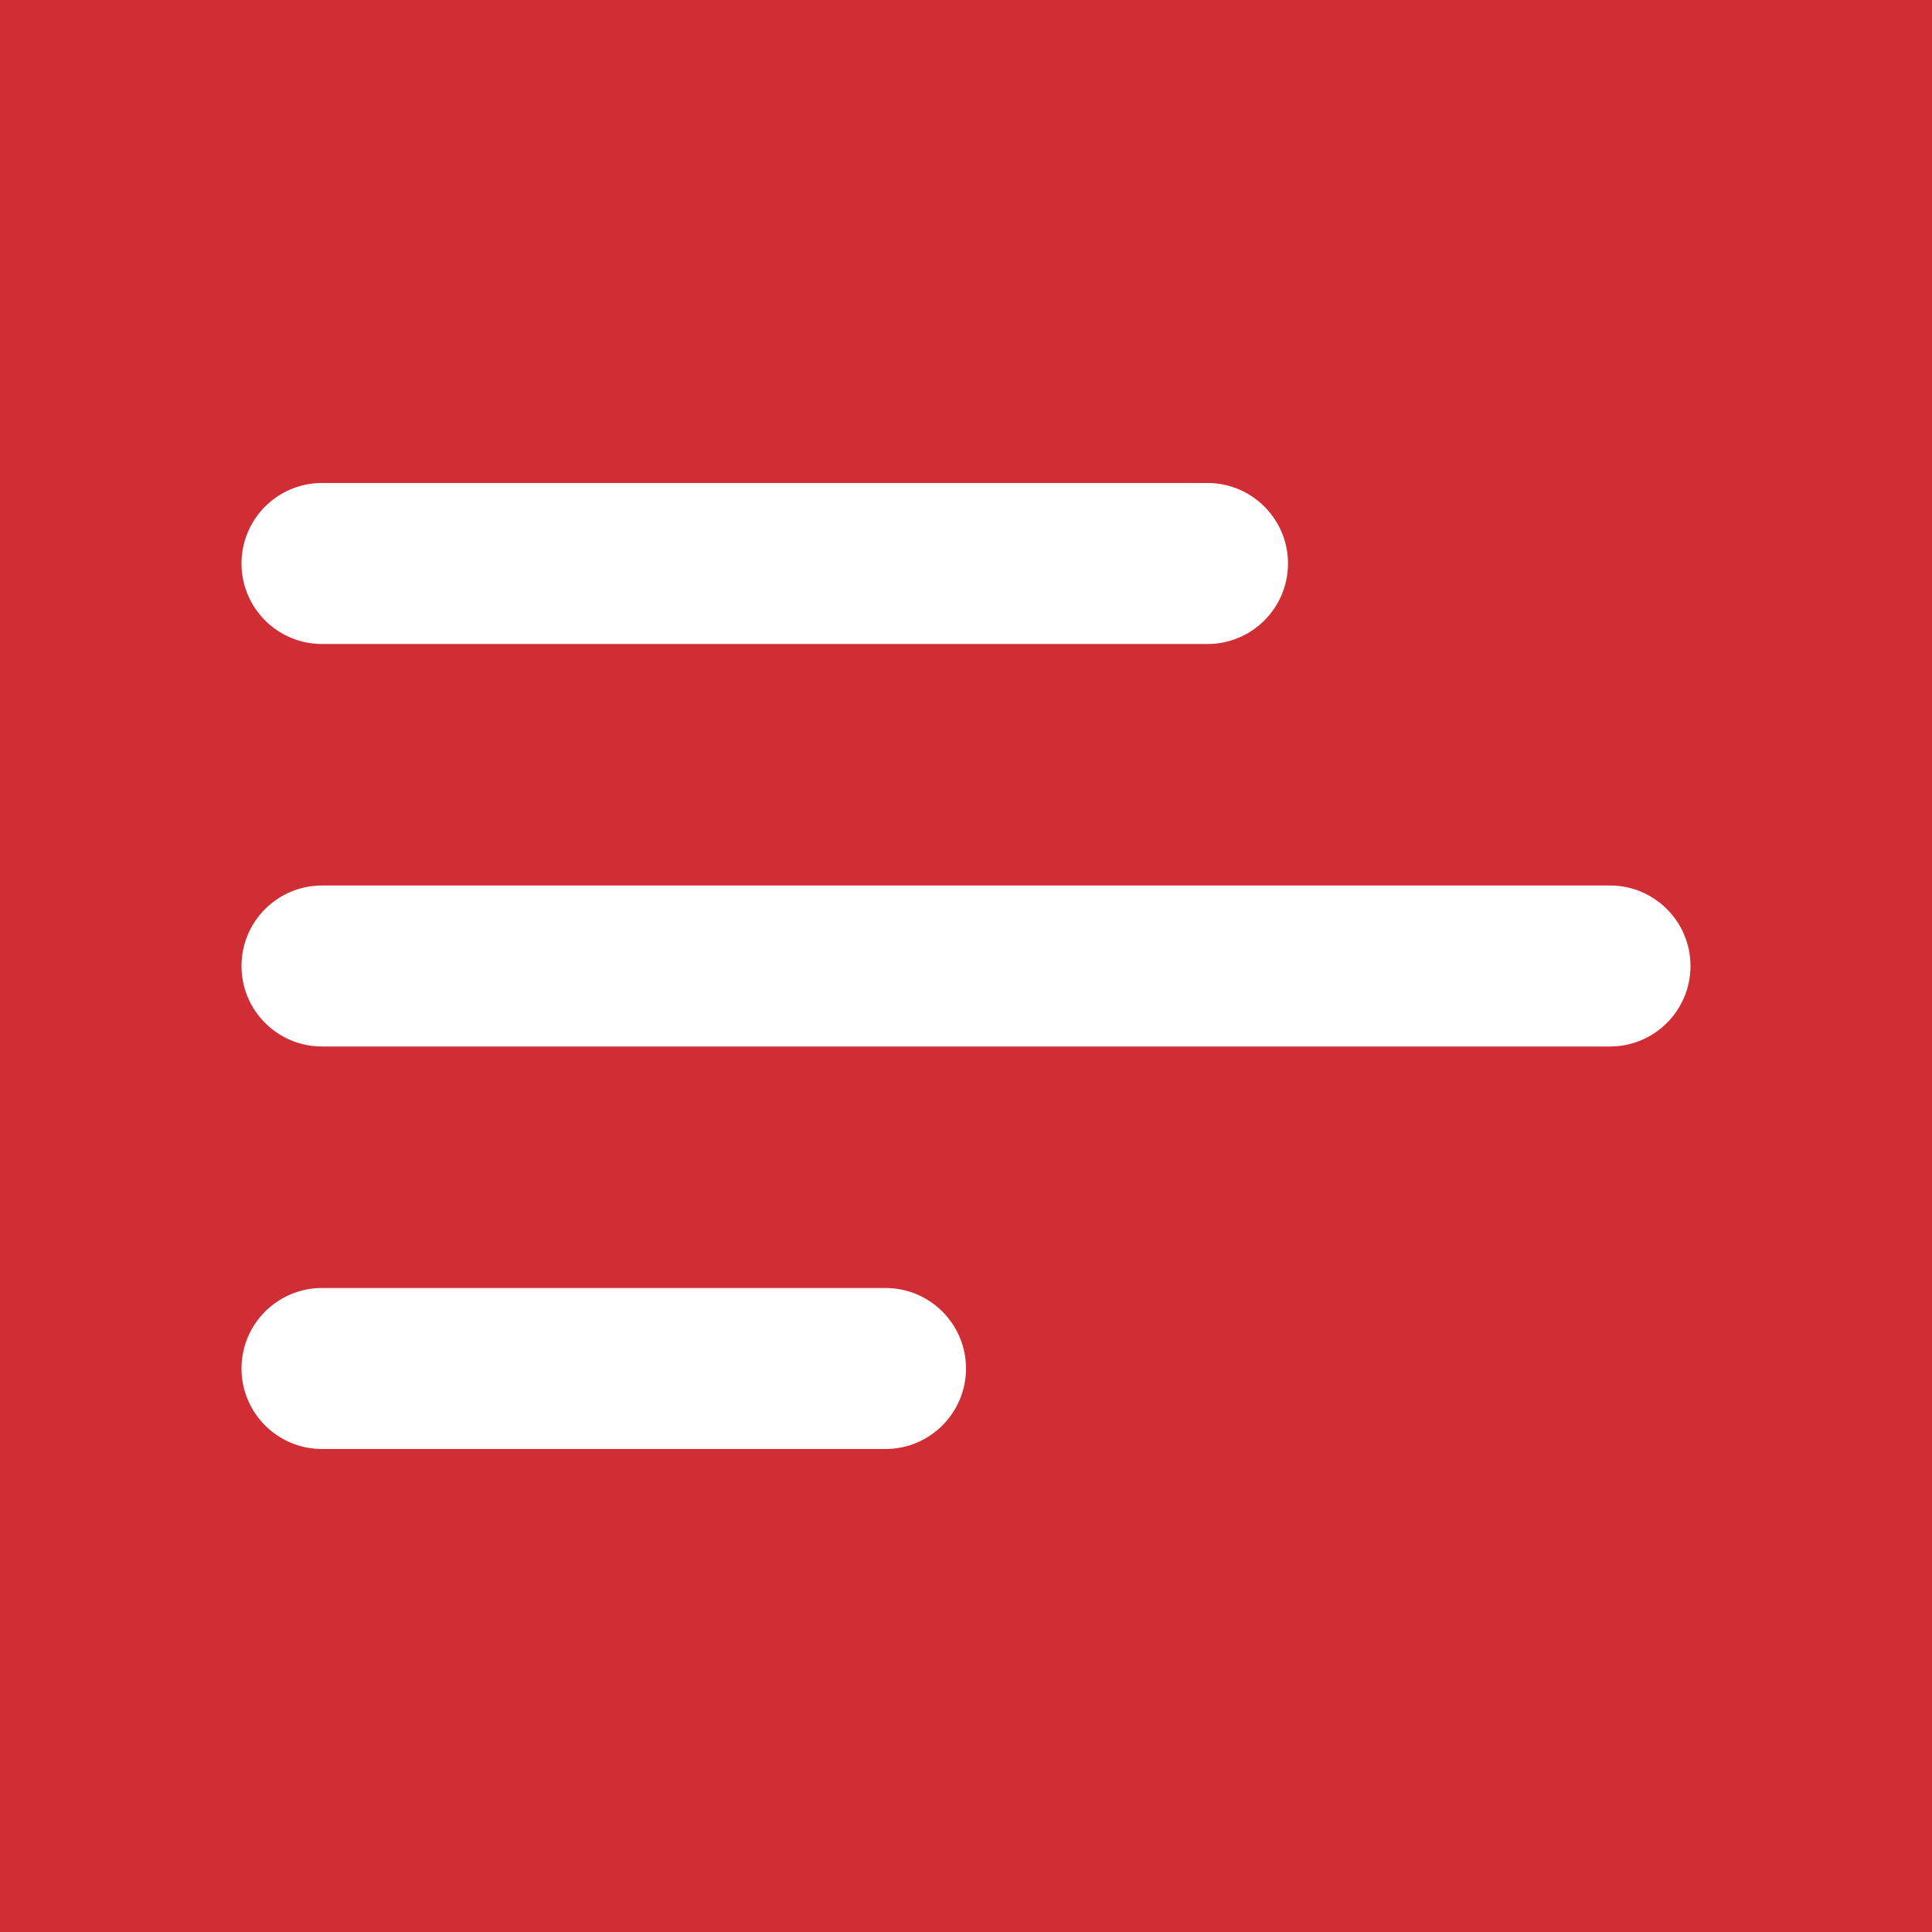
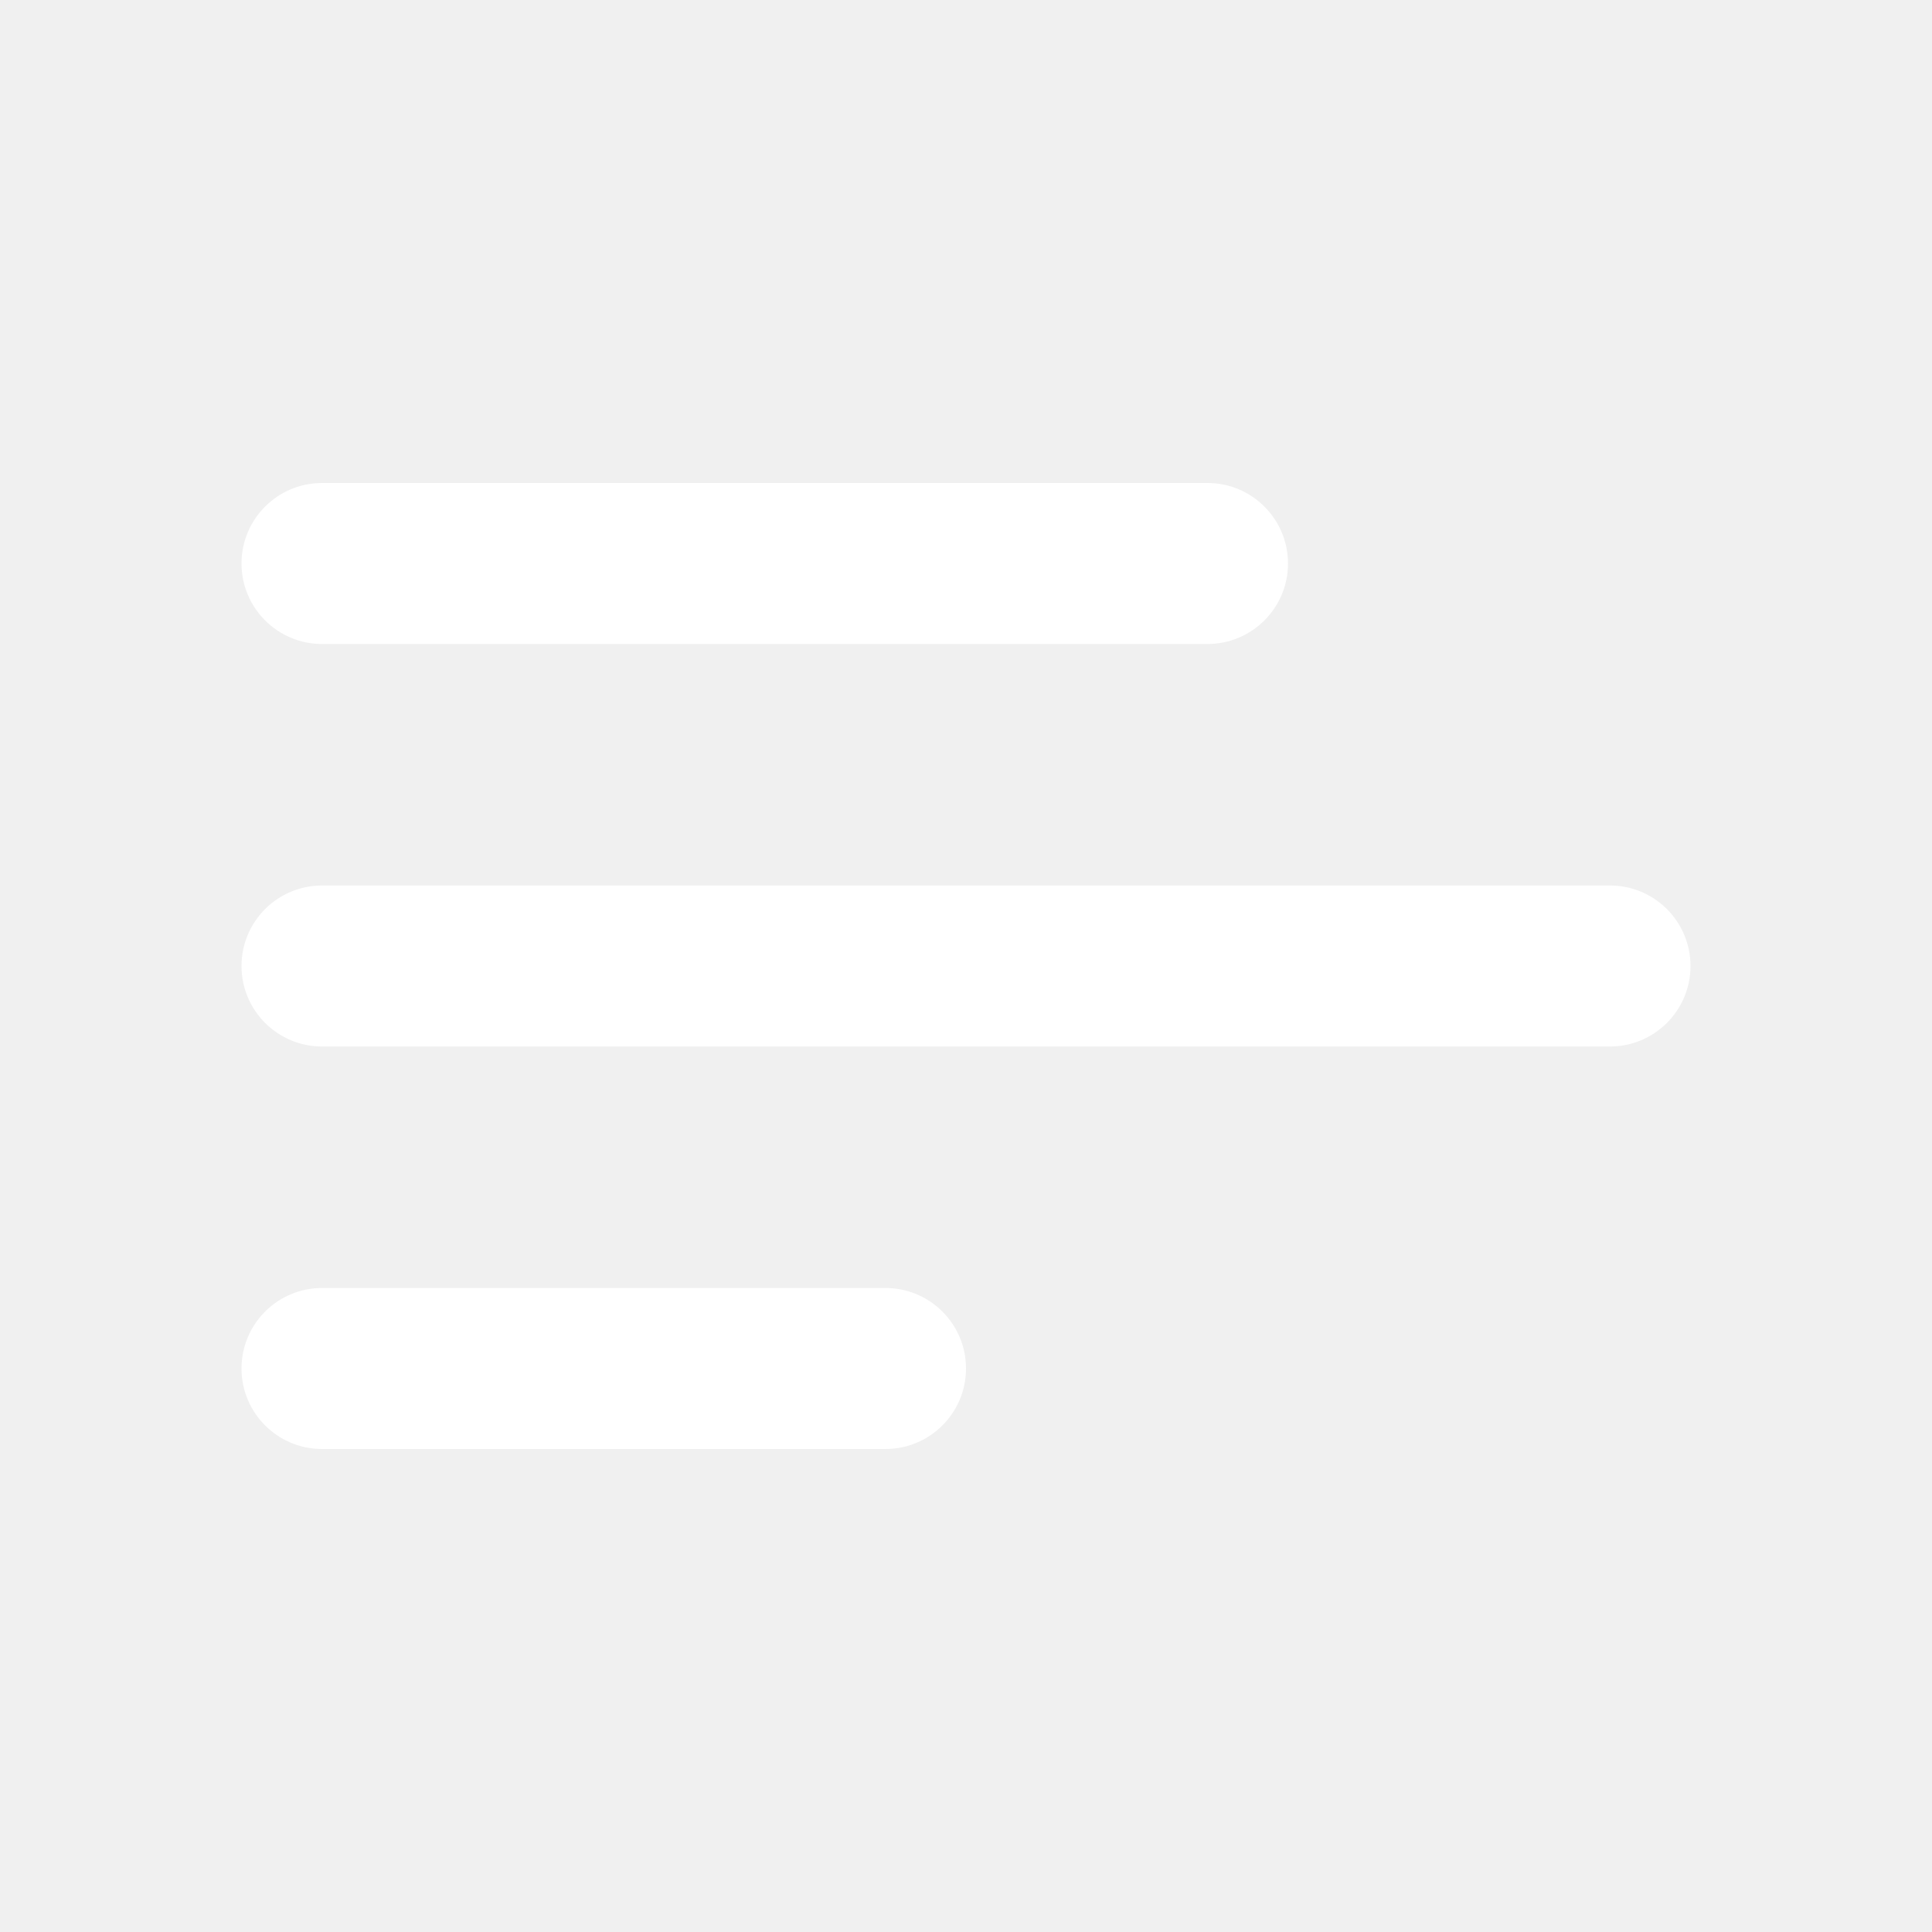
<svg xmlns="http://www.w3.org/2000/svg" width="24" height="24" viewBox="0 0 24 24" fill="none">
-   <rect width="24" height="24" fill="#E5E5E5" />
-   <g id="Icons &amp; Logo">
-     <rect width="280" height="312" transform="translate(-152 -56)" fill="#D12D35" />
-     <g id="Icon-Burger-menu-hover" clip-path="url(#clip0_8590_29)">
-       <path id="Vector" d="M3 17C3 17.552 3.448 18 4 18H11C11.552 18 12 17.552 12 17V17C12 16.448 11.552 16 11 16H4C3.448 16 3 16.448 3 17V17ZM3 12C3 12.552 3.448 13 4 13H20C20.552 13 21 12.552 21 12V12C21 11.448 20.552 11 20 11H4C3.448 11 3 11.448 3 12V12ZM4 6C3.448 6 3 6.448 3 7V7C3 7.552 3.448 8 4 8H15C15.552 8 16 7.552 16 7V7C16 6.448 15.552 6 15 6H4Z" fill="white" />
-     </g>
+   <g clip-path="url(#clip0_26_315)">
+     <path d="M3 17C3 17.552 3.448 18 4 18H11C11.552 18 12 17.552 12 17C12 16.448 11.552 16 11 16H4C3.448 16 3 16.448 3 17ZM3 12C3 12.552 3.448 13 4 13H20C20.552 13 21 12.552 21 12C21 11.448 20.552 11 20 11H4C3.448 11 3 11.448 3 12ZM4 6C3.448 6 3 6.448 3 7C3 7.552 3.448 8 4 8H15C15.552 8 16 7.552 16 7C16 6.448 15.552 6 15 6H4Z" fill="white" />
  </g>
  <defs>
-     <clipPath id="clip0_8590_29">
+     <clipPath id="clip0_26_315">
      <rect width="24" height="24" fill="white" />
    </clipPath>
  </defs>
</svg>
